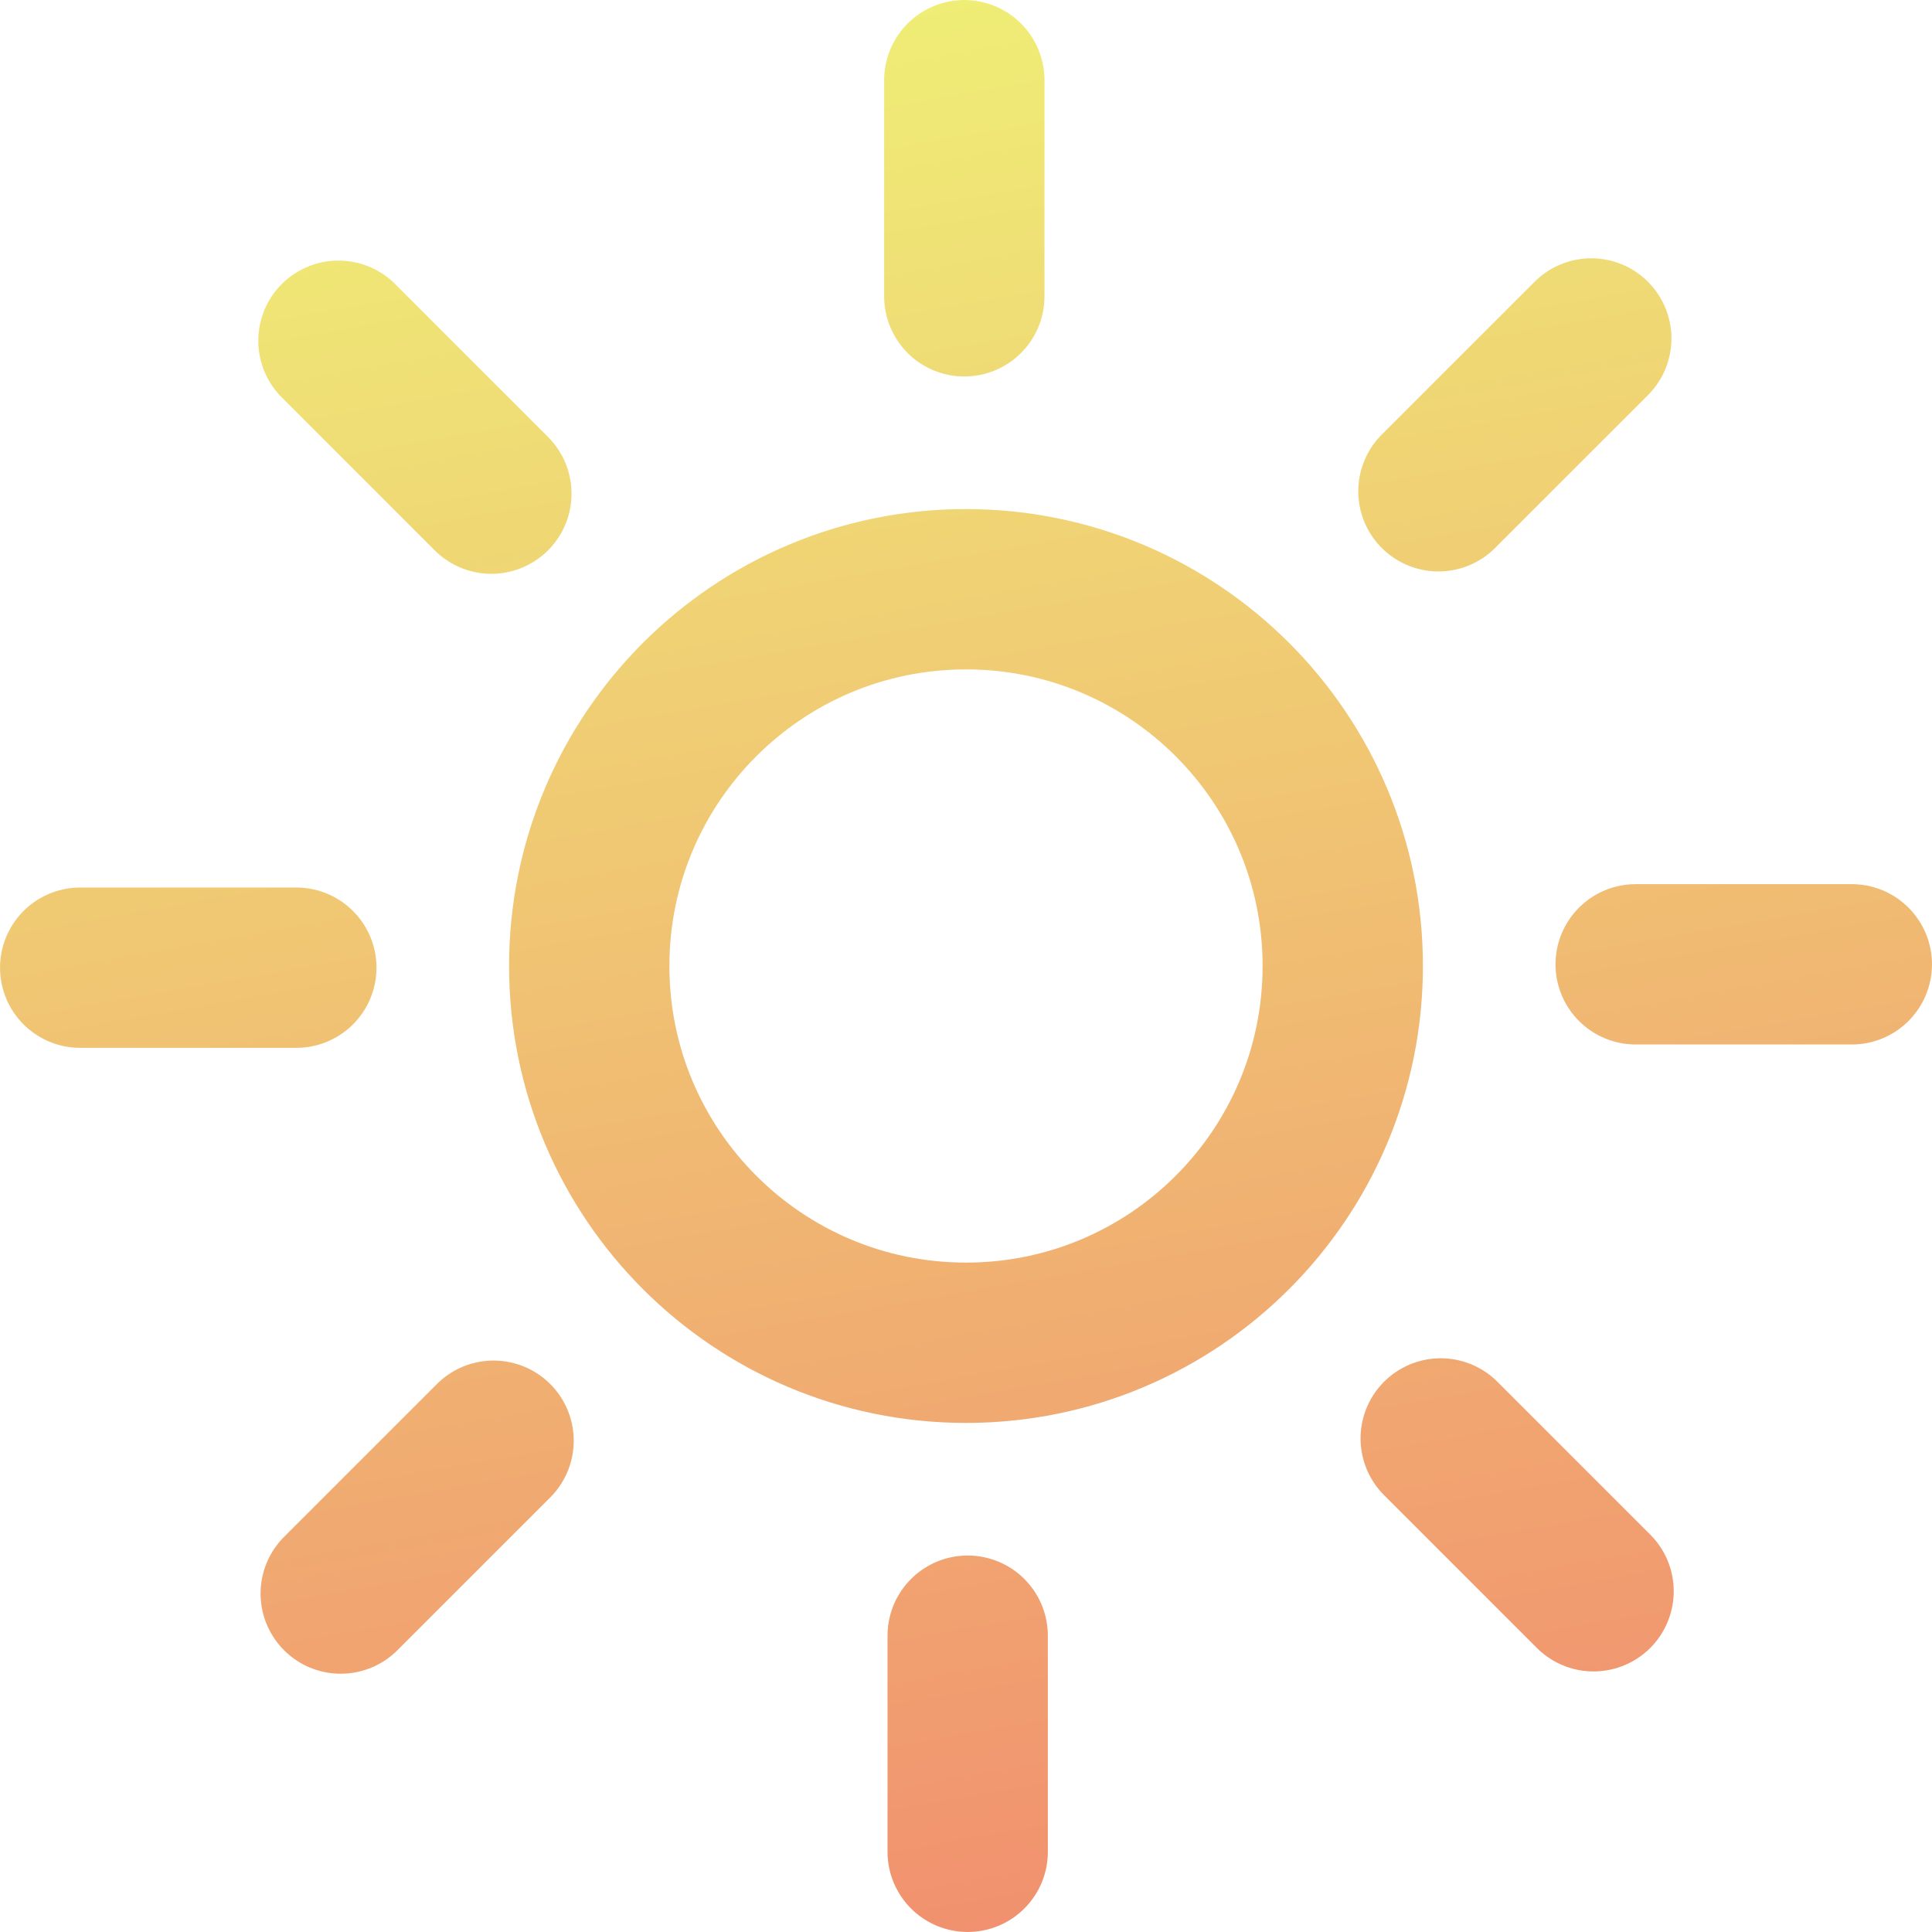
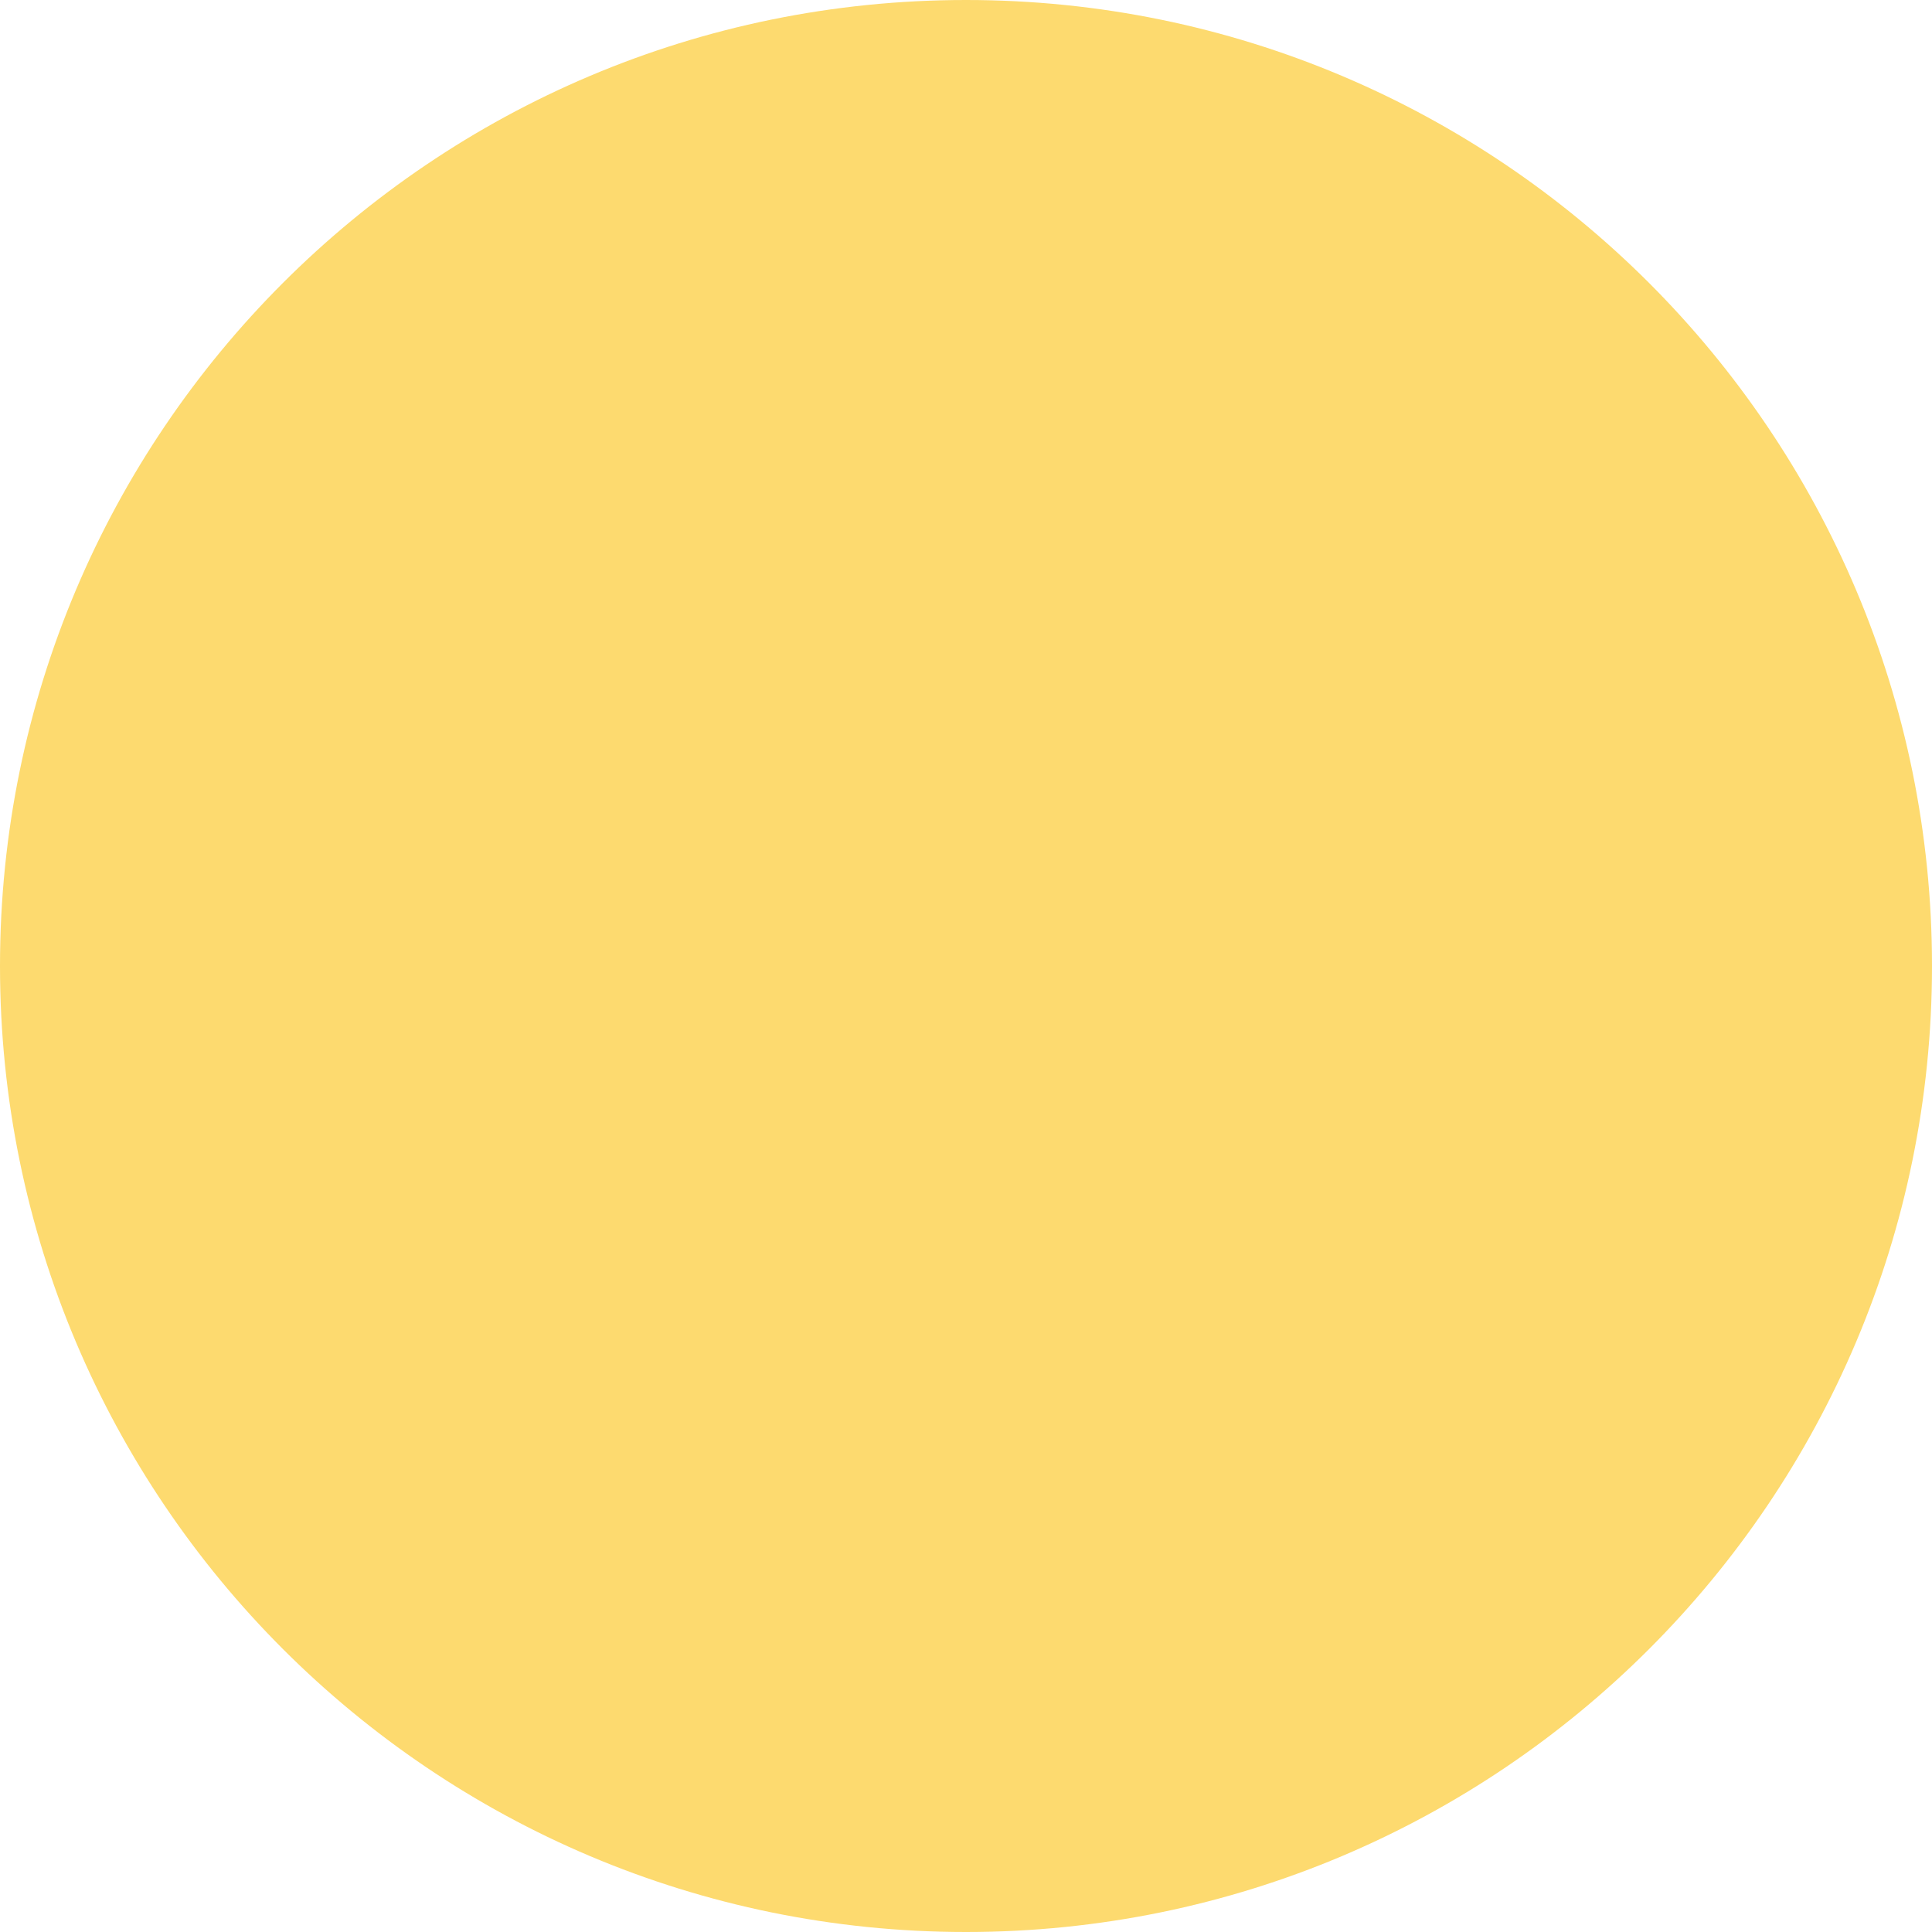
- <svg xmlns="http://www.w3.org/2000/svg" id="레이어_1" data-name="레이어 1" viewBox="0 0 482.02 482.02">
+ <svg xmlns="http://www.w3.org/2000/svg" id="레이어_1" data-name="레이어 1" viewBox="0 0 317.26 317.26">
  <defs>
-     <style>.cls-1{fill:none;stroke-linecap:round;stroke-miterlimit:10;stroke-width:40px;stroke:url(#무제_그라디언트_73);}</style>
-     <linearGradient id="무제_그라디언트_73" x1="214.72" y1="21.89" x2="297.28" y2="490.11" gradientUnits="userSpaceOnUse">
-       <stop offset="0" stop-color="#efed76" />
-       <stop offset="1" stop-color="#f1916f" />
-     </linearGradient>
+     <style>.cls-1{fill:#fdda6f;}</style>
  </defs>
-   <path class="cls-1" d="M350,256a94,94,0,1,1-94-94A94,94,0,0,1,350,256ZM255.58,35V88.92m-118,49.23L99.43,100M88.92,256.42H35m65,156.15,38.13-38.13M256.42,477V423.08M412.57,412l-38.13-38.13M477,255.58H423.08M412,99.43l-38.13,38.13" transform="translate(-14.99 -14.99)" />
+   <circle class="cls-1" cx="158.63" cy="158.63" r="158.63" />
</svg>
